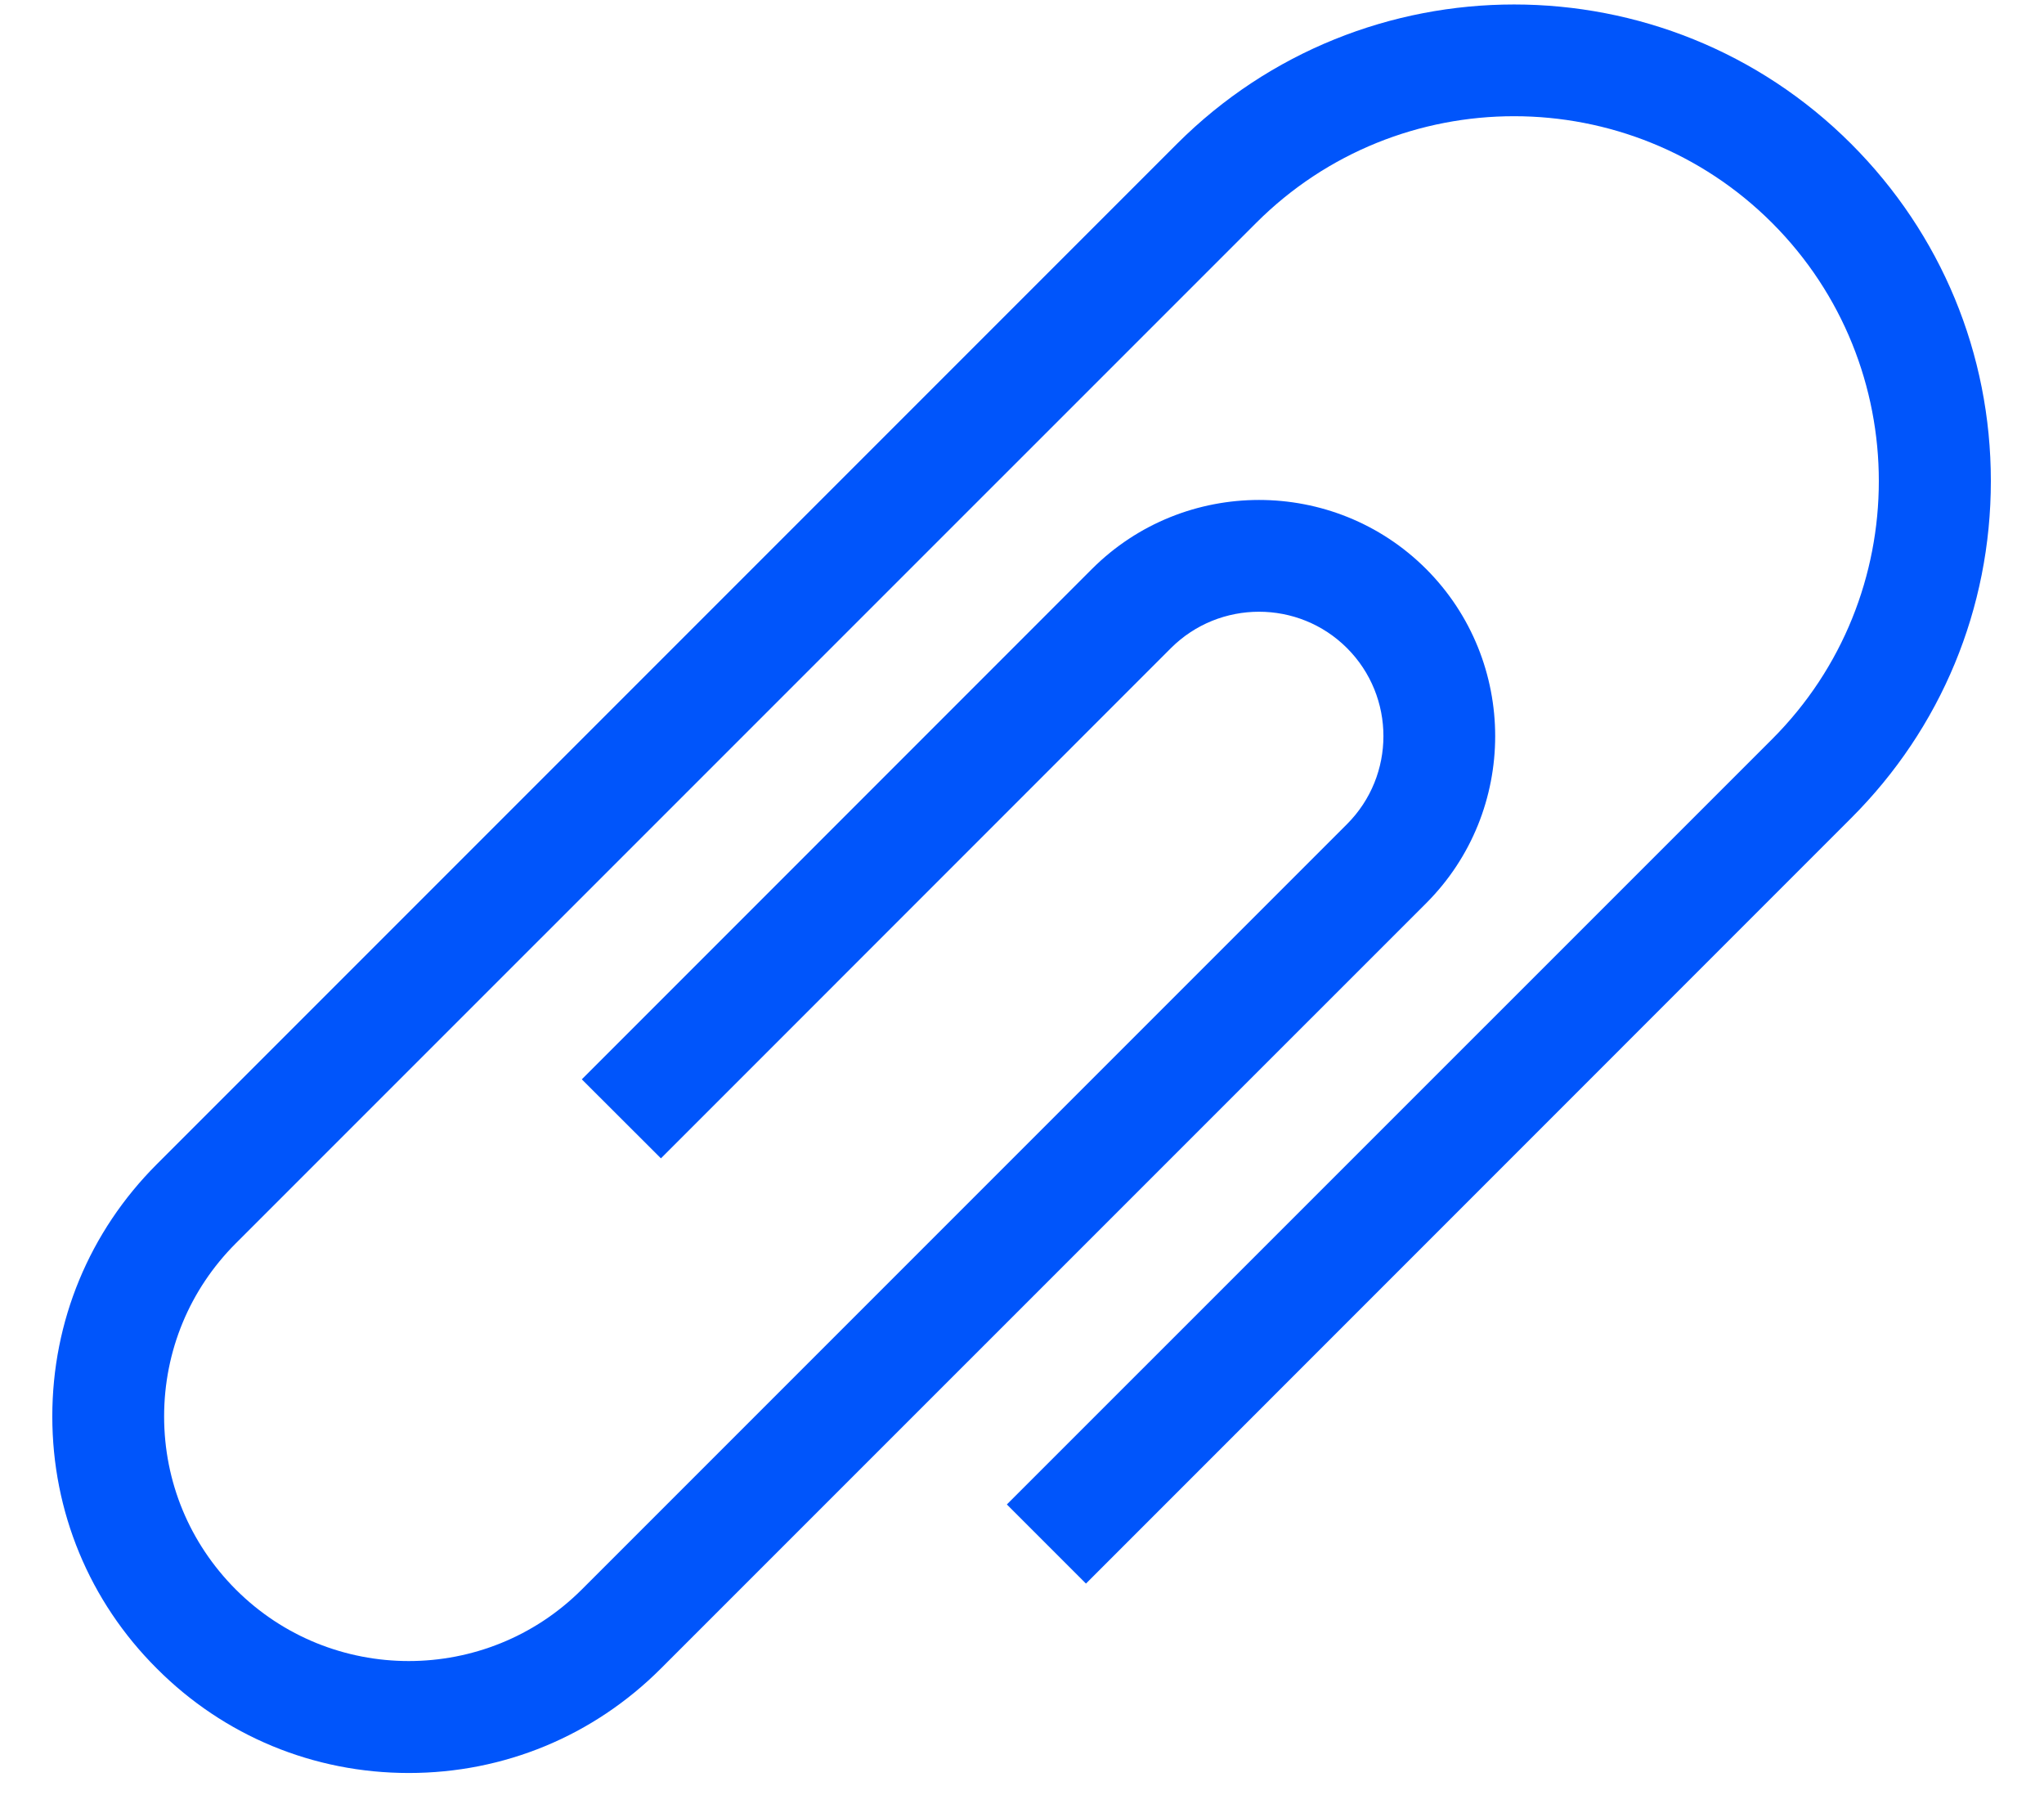
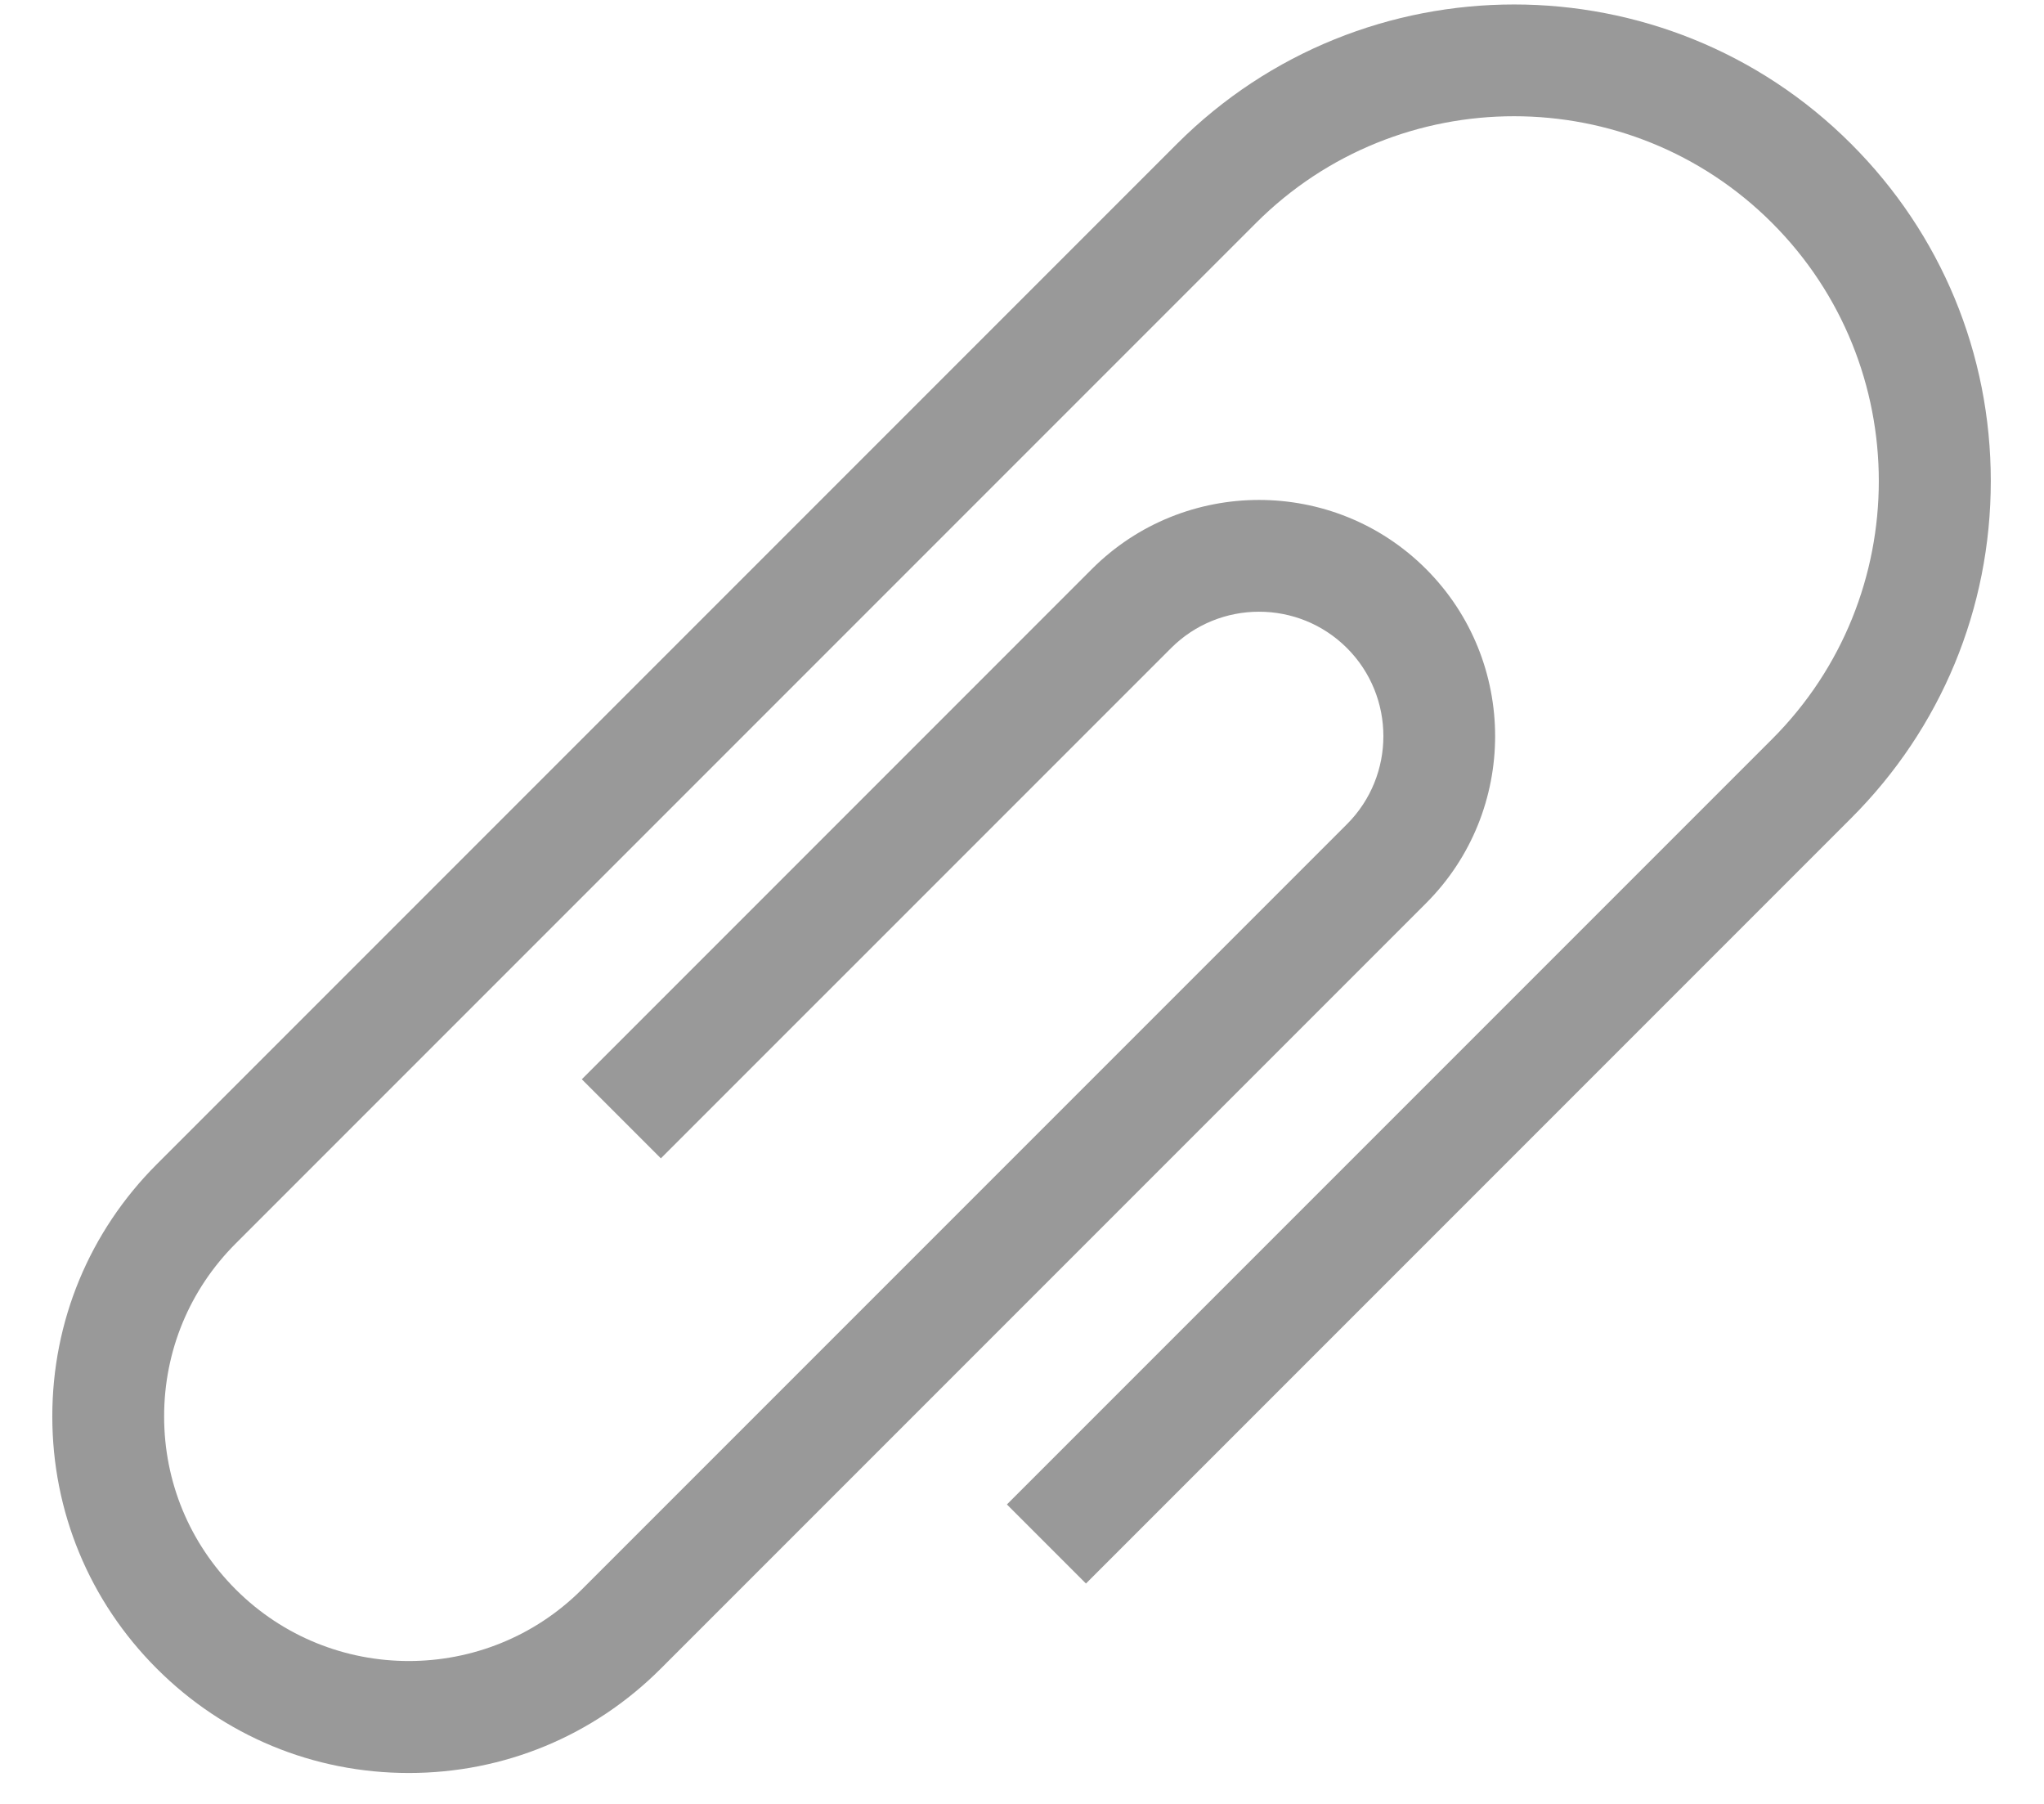
- <svg xmlns="http://www.w3.org/2000/svg" width="17" height="15" viewBox="0 0 17 15" fill="none">
-   <path fill-rule="evenodd" clip-rule="evenodd" d="M3.4 14.743C2.608 14.743 1.863 14.435 1.304 13.874C0.743 13.315 0.435 12.57 0.435 11.778C0.435 10.986 0.743 10.242 1.304 9.681L9.789 1.196C11.335 -0.349 13.851 -0.349 15.396 1.196C16.145 1.945 16.558 2.941 16.558 4C16.558 5.059 16.145 6.055 15.396 6.803L9.032 13.168L8.374 12.51L14.739 6.146C15.922 4.963 15.922 3.038 14.739 1.854C13.556 0.671 11.63 0.67 10.447 1.854L1.961 10.339C1.577 10.723 1.365 11.235 1.365 11.778C1.365 12.322 1.577 12.832 1.961 13.217C2.755 14.011 4.045 14.01 4.839 13.217L11.203 6.853C11.607 6.449 11.607 5.793 11.203 5.389C10.8 4.986 10.143 4.986 9.739 5.389L5.497 9.632L4.839 8.975L9.082 4.731C9.848 3.966 11.095 3.966 11.861 4.731C12.627 5.498 12.627 6.745 11.861 7.511L5.497 13.874C4.936 14.435 4.192 14.743 3.4 14.743Z" fill="#0055FB" />
+ <svg xmlns="http://www.w3.org/2000/svg" width="34" height="30" viewBox="0 0 34 30" fill="none">
+   <path fill-rule="evenodd" clip-rule="evenodd" fill="#999999" d="M6.8 29.486C5.216 29.486 3.727 28.87 2.607 27.749C1.487 26.629 0.87 25.14 0.87 23.556C0.87 21.973 1.487 20.483 2.607 19.363L19.577 2.393C22.669 -0.698 27.701 -0.699 30.792 2.393C32.29 3.89 33.115 5.882 33.115 8C33.115 10.118 32.29 12.11 30.792 13.607L18.064 26.335L16.749 25.02L29.477 12.292C31.844 9.925 31.844 6.075 29.477 3.708C27.112 1.342 23.26 1.341 20.893 3.708L3.922 20.679C3.153 21.447 2.73 22.469 2.73 23.556C2.73 24.644 3.153 25.665 3.922 26.434C5.509 28.021 8.091 28.02 9.678 26.434L22.406 13.706C23.213 12.899 23.213 11.586 22.406 10.778C21.599 9.971 20.285 9.972 19.479 10.779L10.993 19.264L9.678 17.949L18.163 9.463C19.695 7.932 22.189 7.931 23.721 9.463C25.253 10.996 25.253 13.489 23.721 15.021L10.993 27.749C9.873 28.87 8.384 29.486 6.8 29.486Z" />
</svg>
